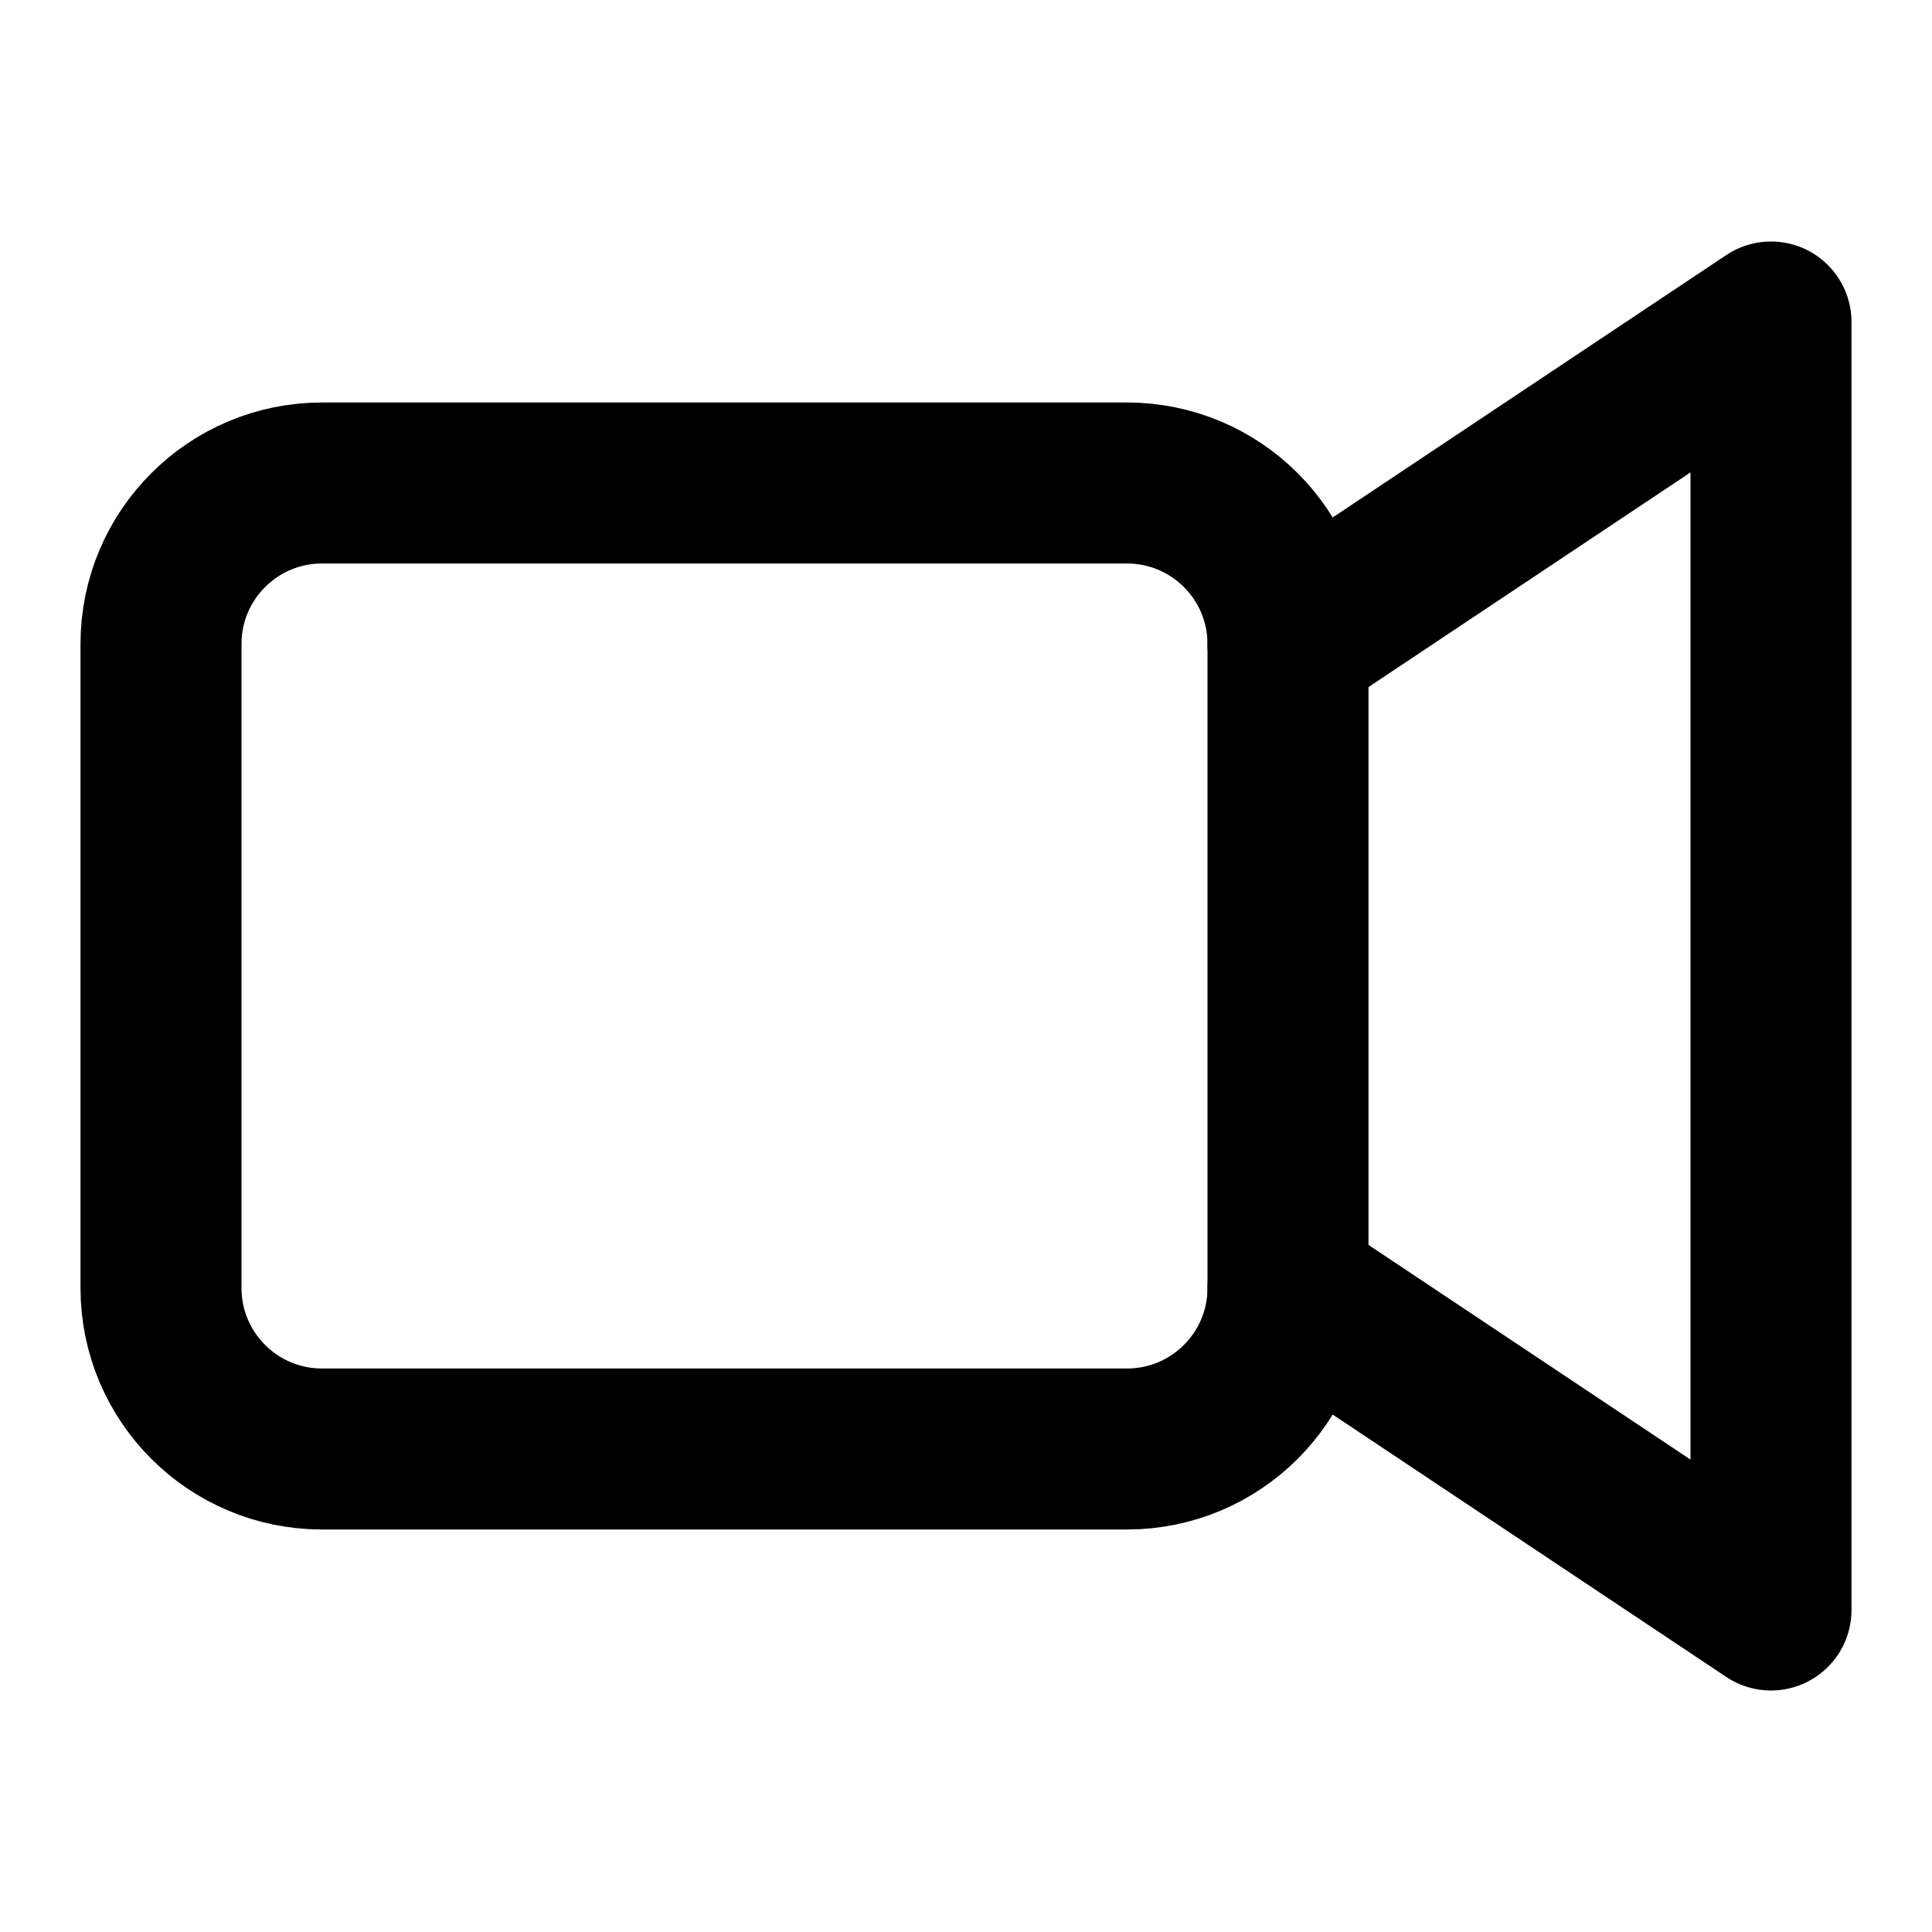
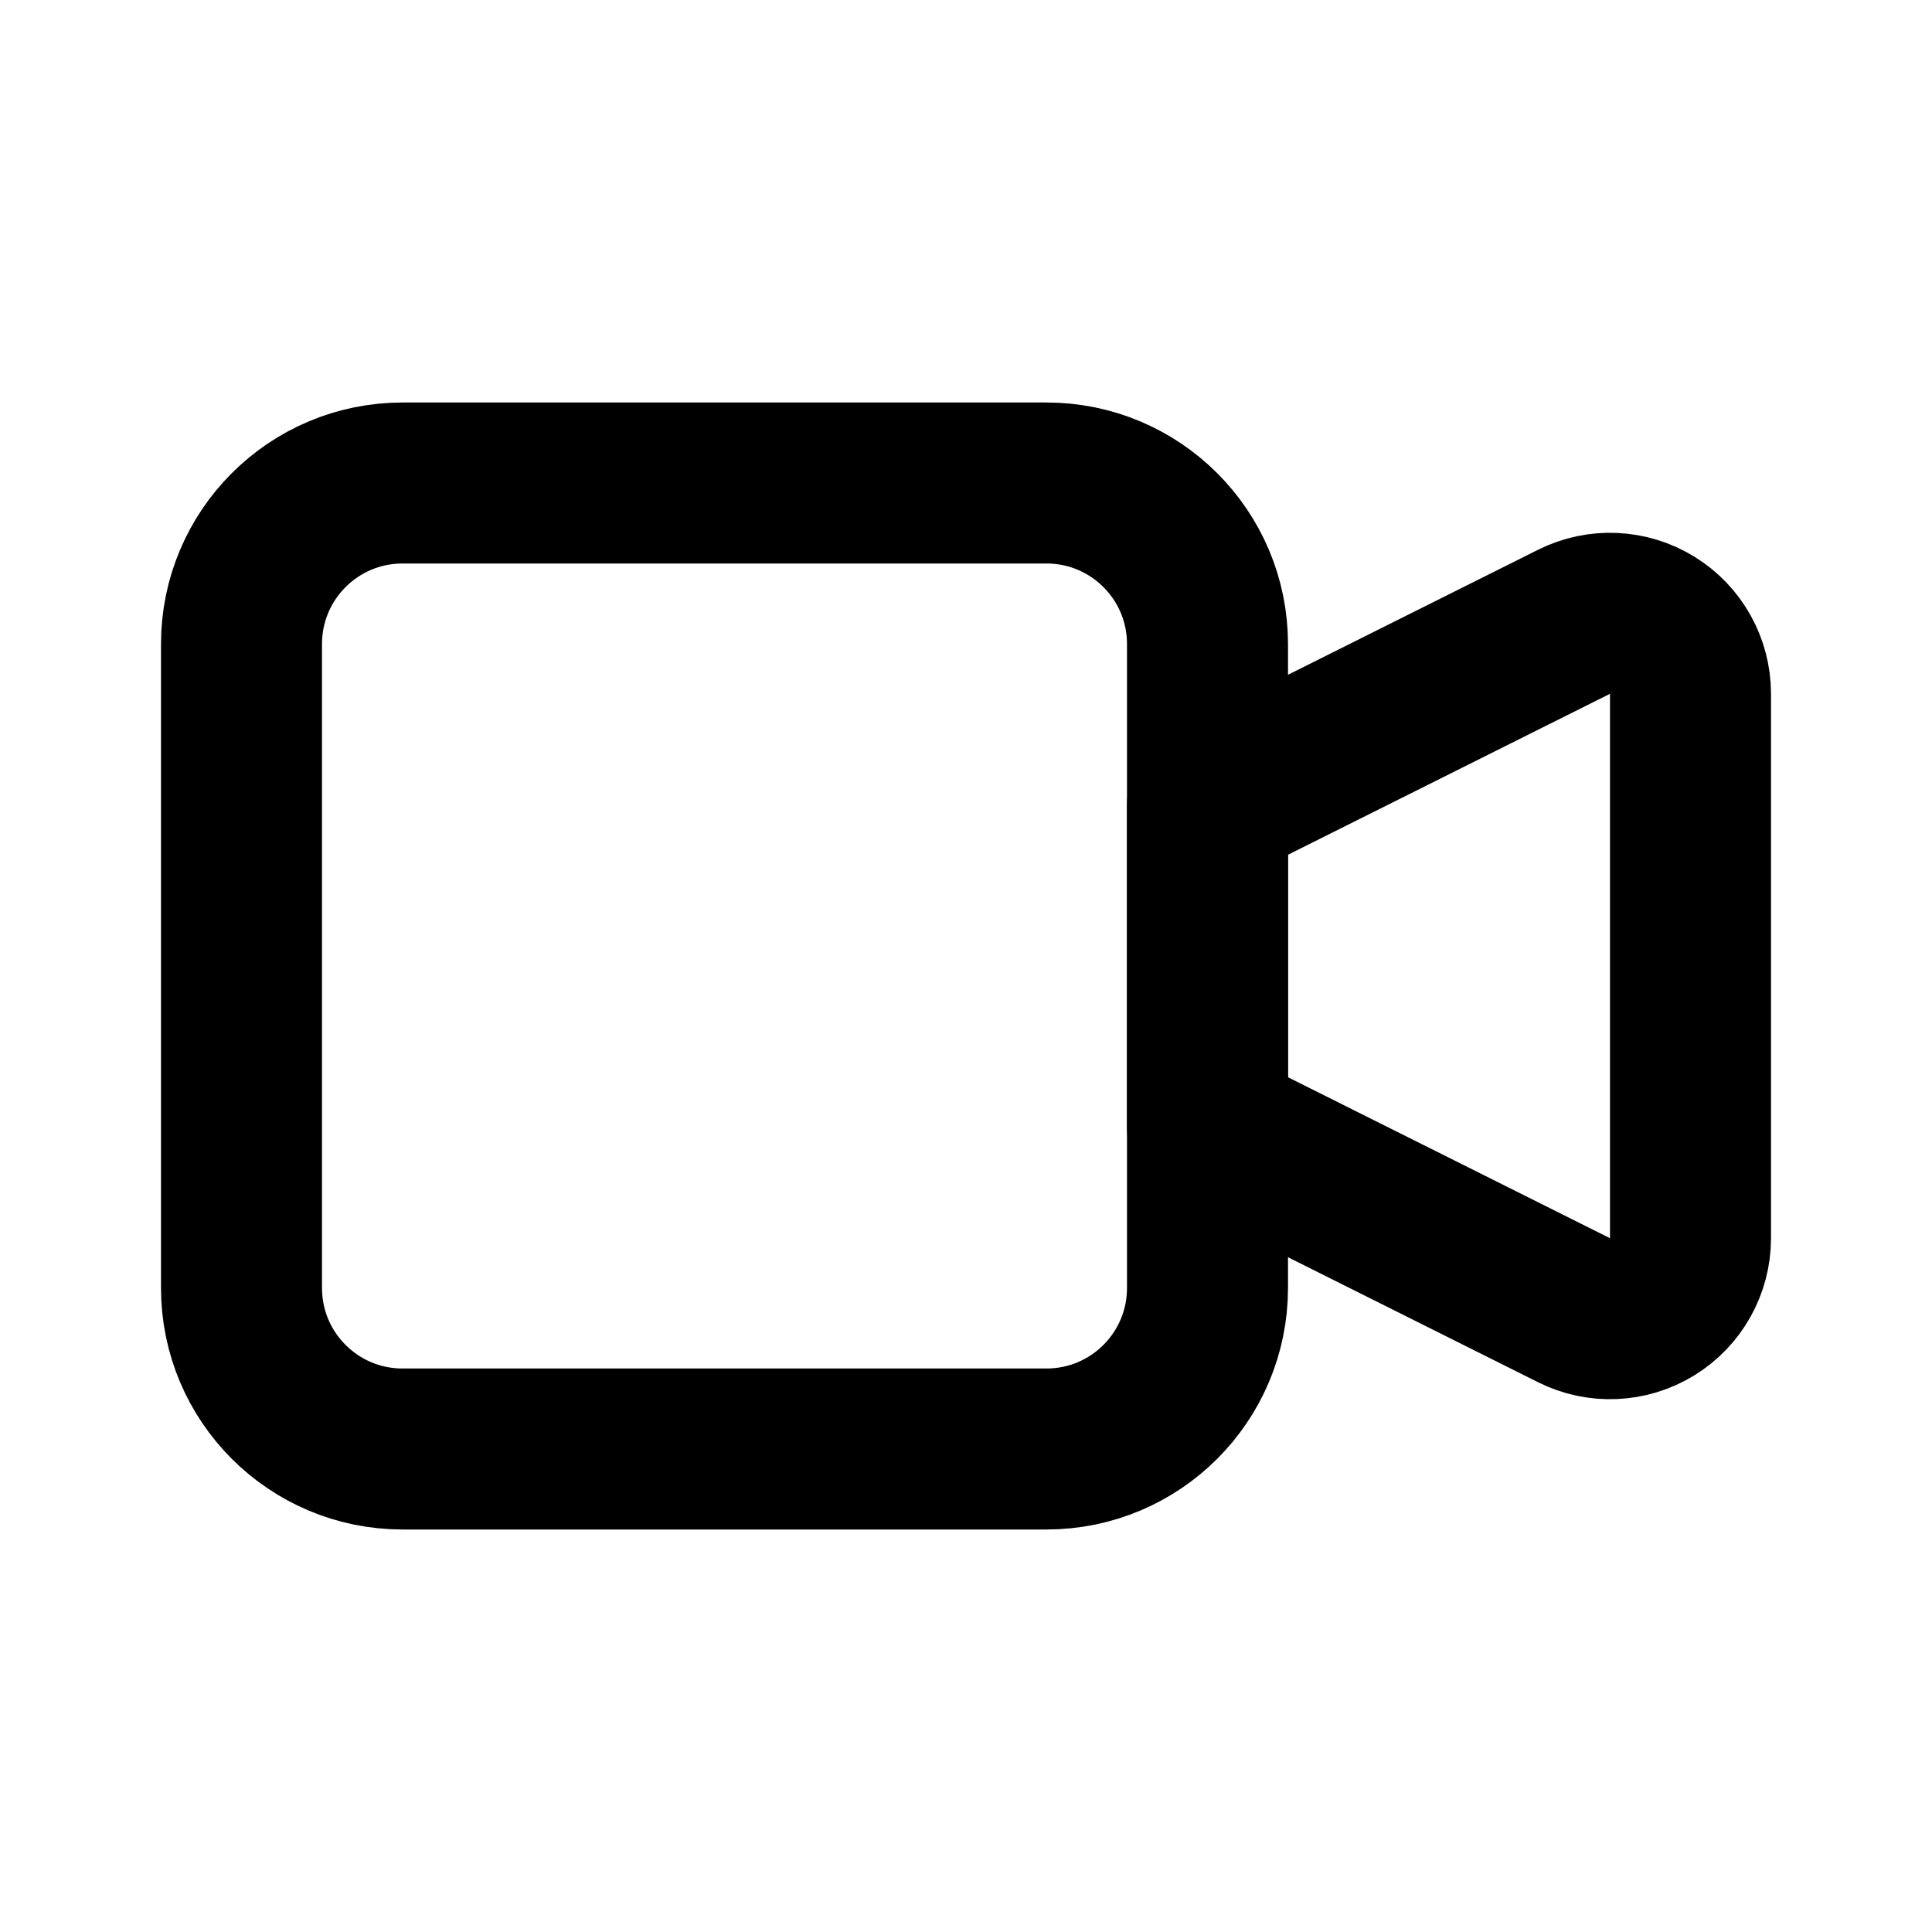
- <svg xmlns="http://www.w3.org/2000/svg" width="24" height="24" viewBox="0 0 24 24" fill="none" stroke="currentColor" stroke-width="2" stroke-linecap="round" stroke-linejoin="round">
-   <path d="m16 8 6-4v16l-6-4" />
-   <rect x="2" y="6" width="14" height="12" rx="2" />
+ <svg xmlns="http://www.w3.org/2000/svg" width="24" height="24" viewBox="0 0 24 24" fill="none" stroke="currentColor" stroke-width="2" stroke-linecap="round" stroke-linejoin="round" class="icon icon-tabler icons-tabler-outline icon-tabler-video">
+   <path stroke="none" d="M0 0h24v24H0z" fill="none" />
+   <path d="M15 10l4.553 -2.276a1 1 0 0 1 1.447 .894v6.764a1 1 0 0 1 -1.447 .894l-4.553 -2.276v-4" />
+   <path d="M3 8a2 2 0 0 1 2 -2h8a2 2 0 0 1 2 2v8a2 2 0 0 1 -2 2h-8a2 2 0 0 1 -2 -2l0 -8" />
</svg>
